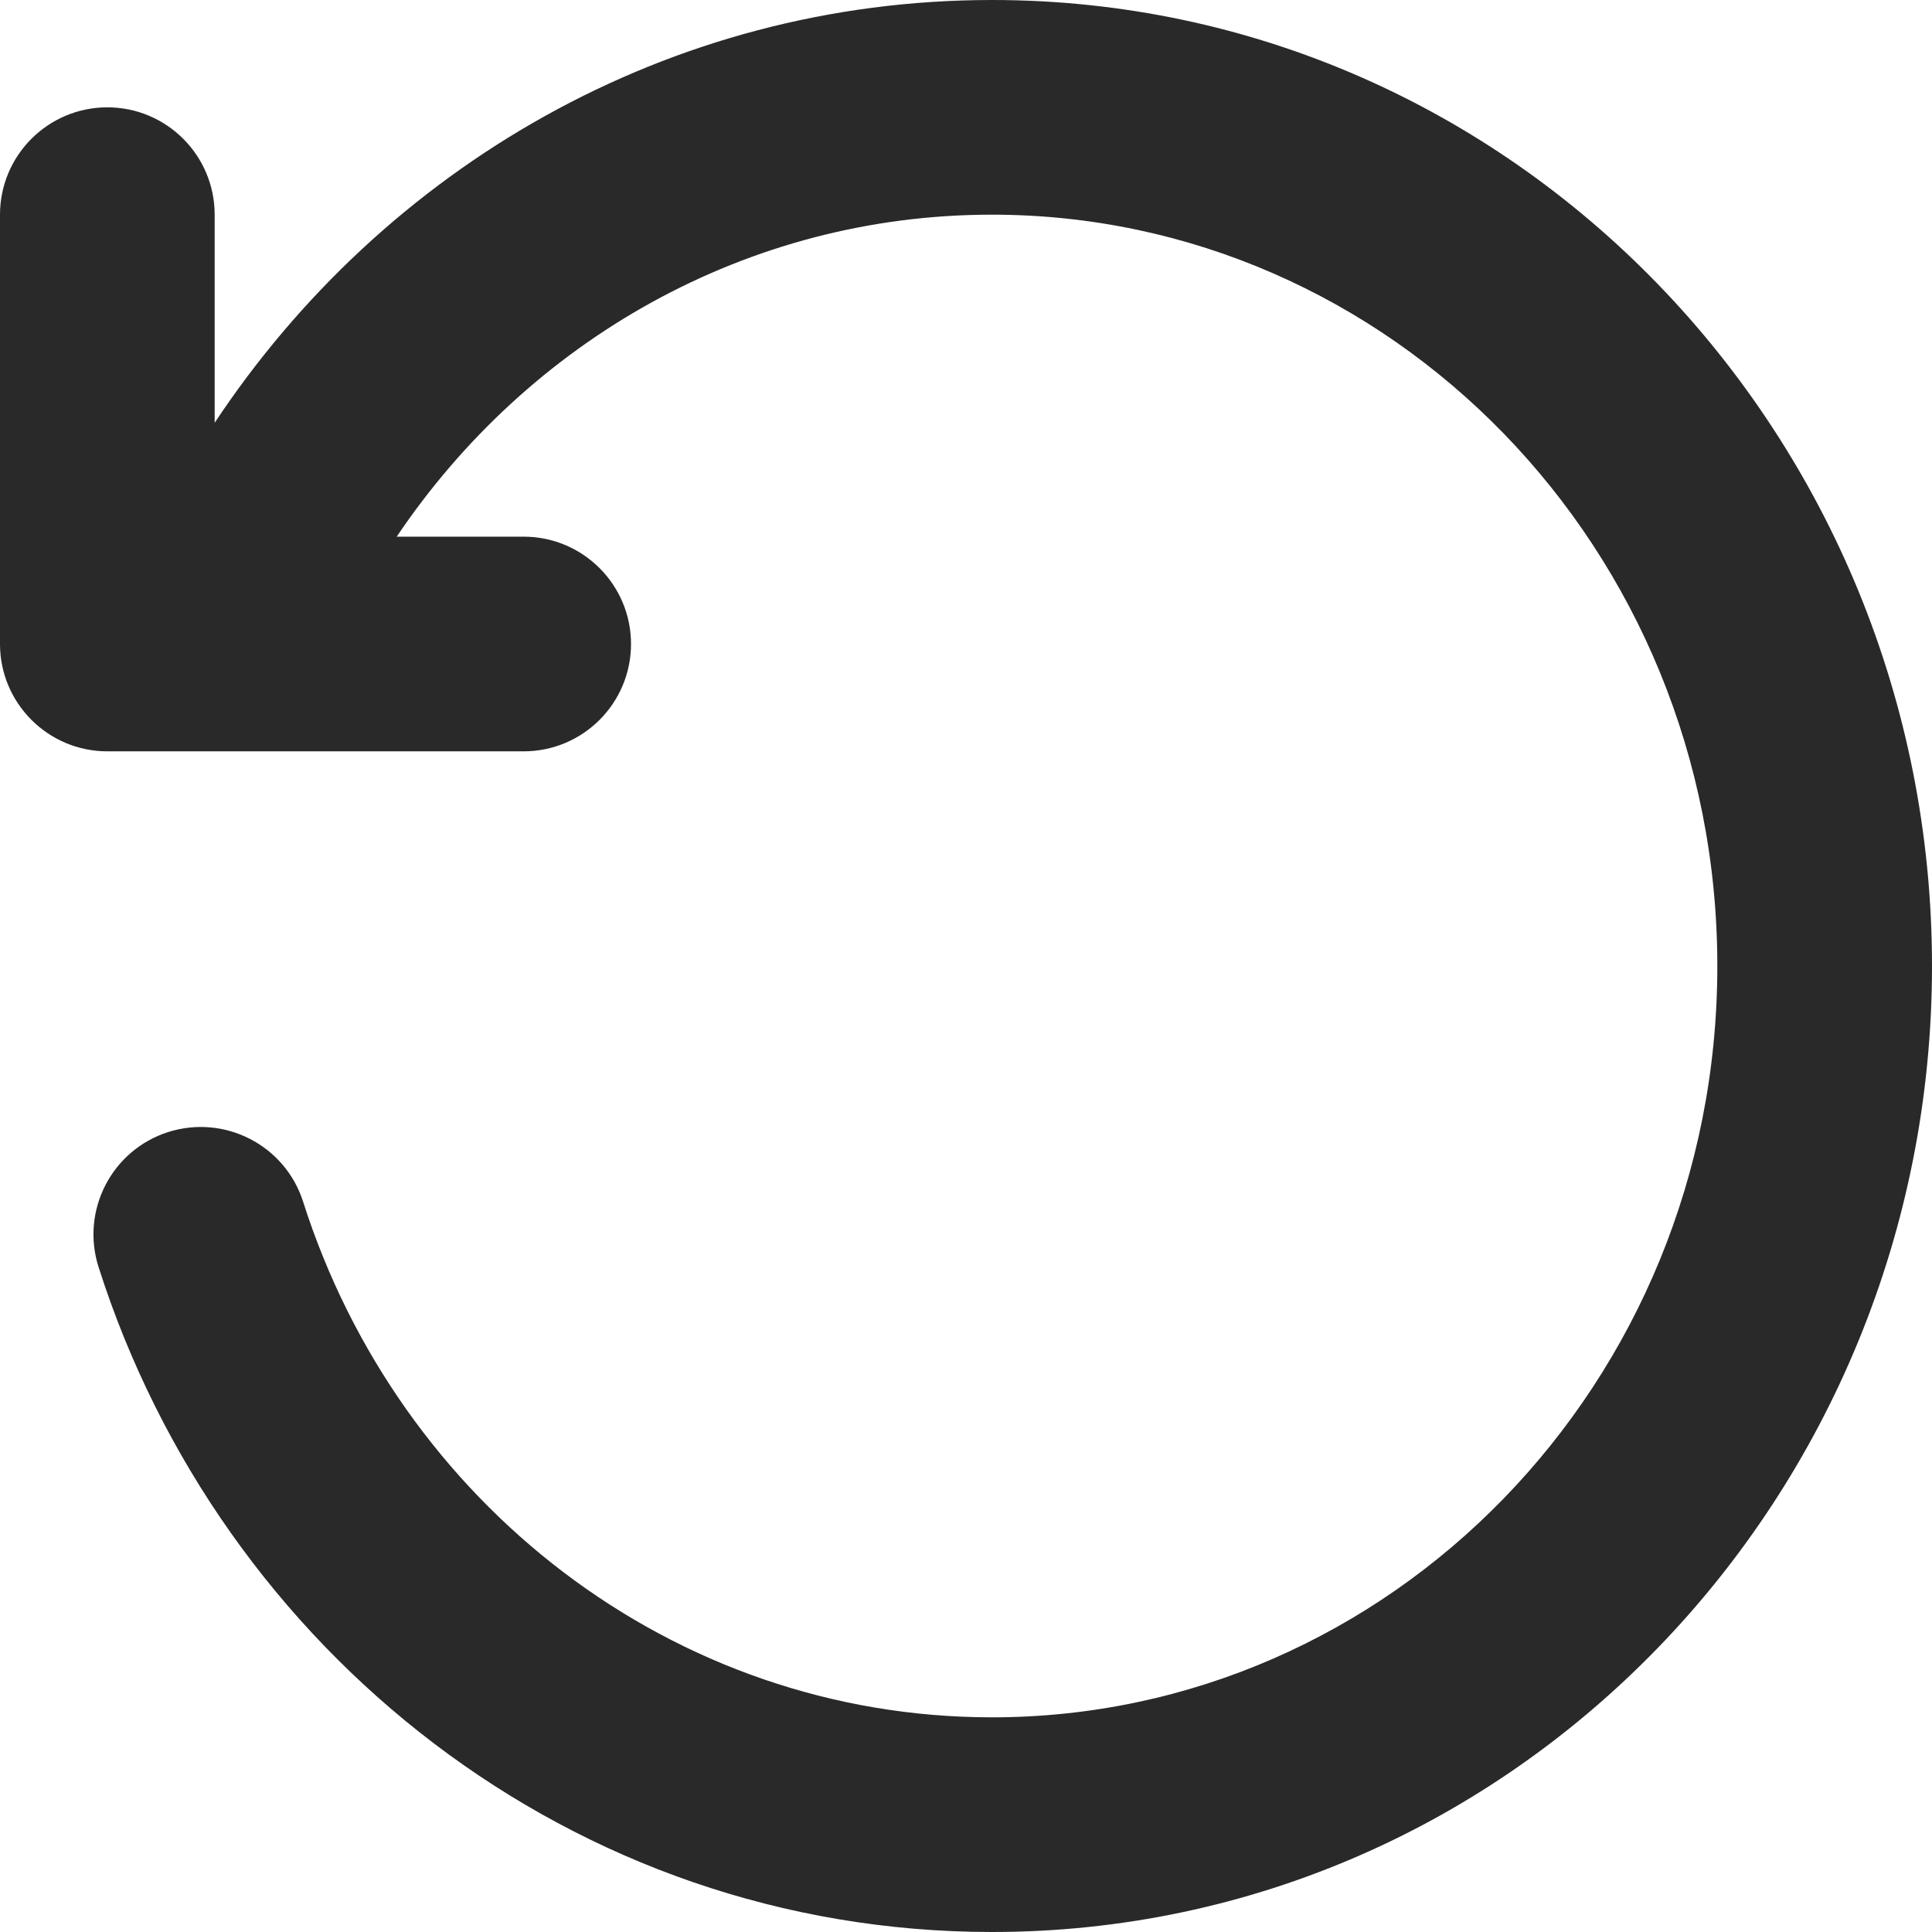
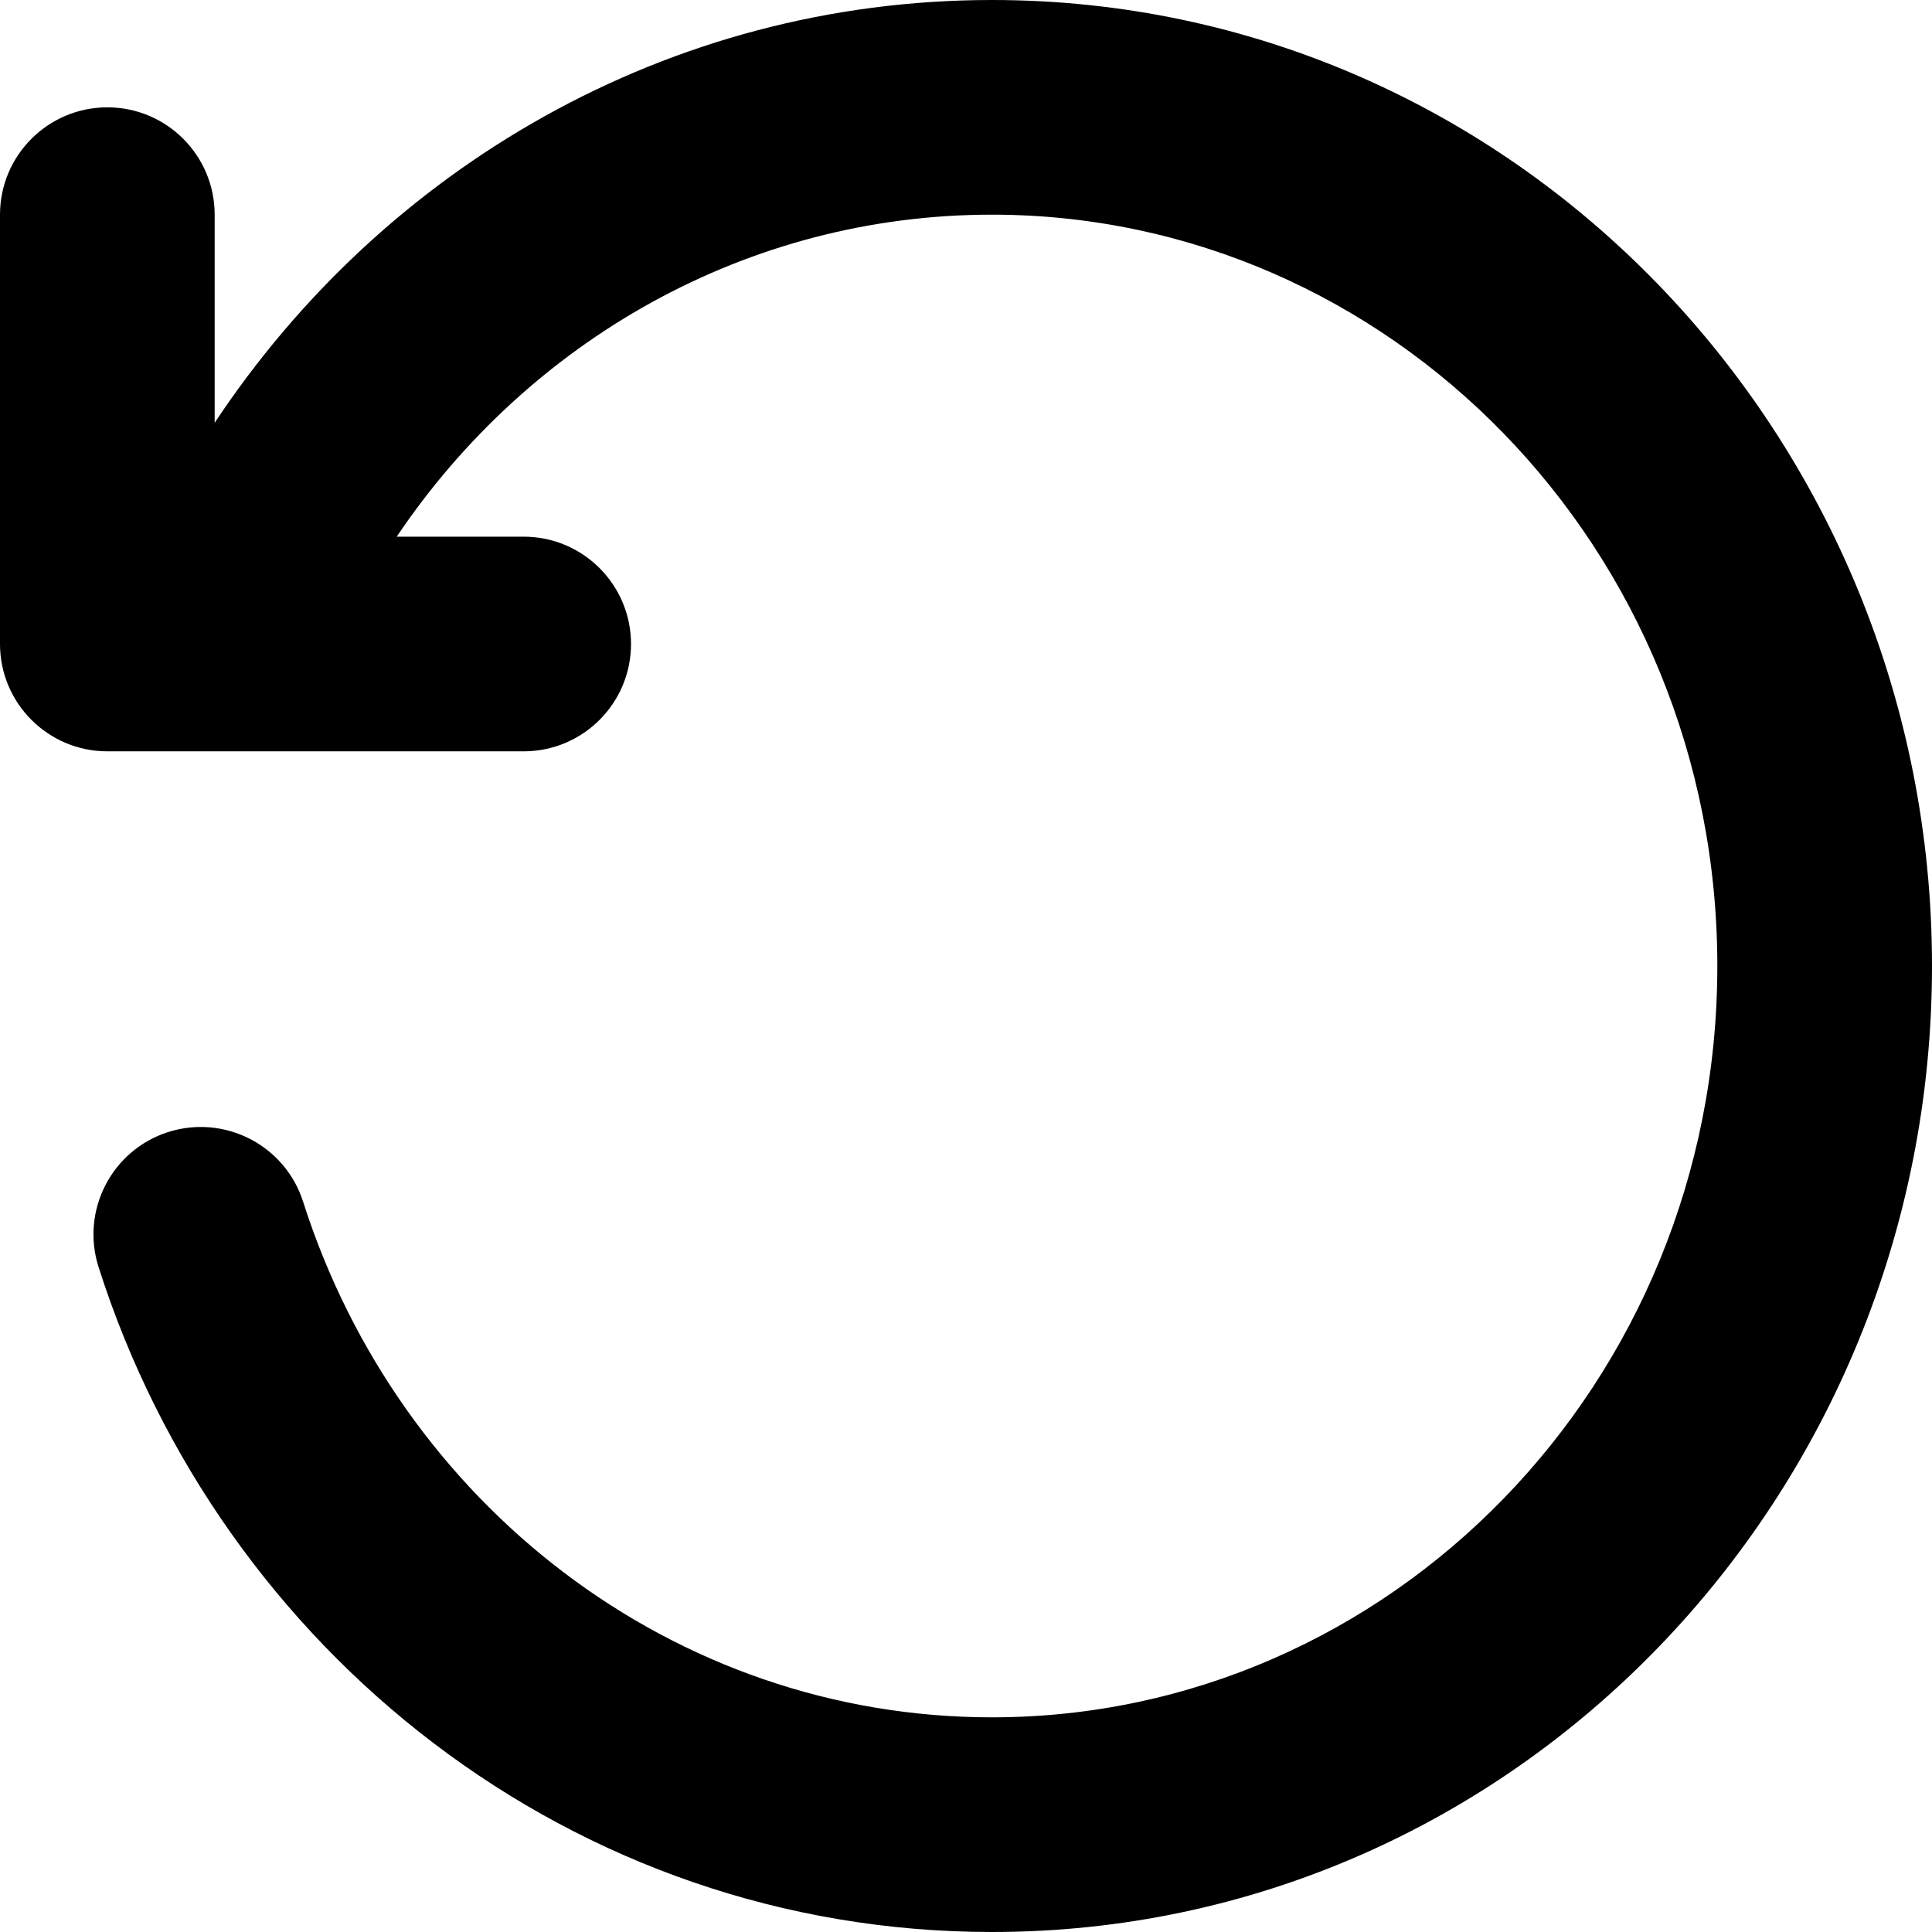
<svg xmlns="http://www.w3.org/2000/svg" width="18" height="18" viewBox="0 0 18 18" fill="none">
-   <path fill-rule="evenodd" clip-rule="evenodd" d="M3.696 5H4.879C5.431 5 5.879 5.448 5.879 6C5.879 6.552 5.431 7 4.879 7H1C0.448 7 0 6.552 0 6V2C0 1.448 0.448 1 1 1C1.552 1 2 1.448 2 2V3.939C3.57 1.57 6.222 0 9.242 0C14.108 0 18 4.059 18 9C18 13.941 14.108 18 9.242 18C5.34 18 2.059 15.384 0.918 11.804C0.751 11.277 1.041 10.715 1.567 10.547C2.094 10.38 2.656 10.67 2.824 11.196C3.719 14.004 6.269 16 9.242 16C12.946 16 16 12.895 16 9C16 5.105 12.946 2 9.242 2C6.956 2 4.923 3.178 3.696 5Z" fill="#292929" />
+   <path fill-rule="evenodd" clip-rule="evenodd" d="M3.696 5H4.879C5.431 5 5.879 5.448 5.879 6C5.879 6.552 5.431 7 4.879 7H1C0.448 7 0 6.552 0 6V2C0 1.448 0.448 1 1 1C1.552 1 2 1.448 2 2V3.939C3.57 1.57 6.222 0 9.242 0C14.108 0 18 4.059 18 9C18 13.941 14.108 18 9.242 18C5.34 18 2.059 15.384 0.918 11.804C0.751 11.277 1.041 10.715 1.567 10.547C2.094 10.38 2.656 10.67 2.824 11.196C3.719 14.004 6.269 16 9.242 16C12.946 16 16 12.895 16 9C16 5.105 12.946 2 9.242 2C6.956 2 4.923 3.178 3.696 5Z" fill="currentColor" />
</svg>
